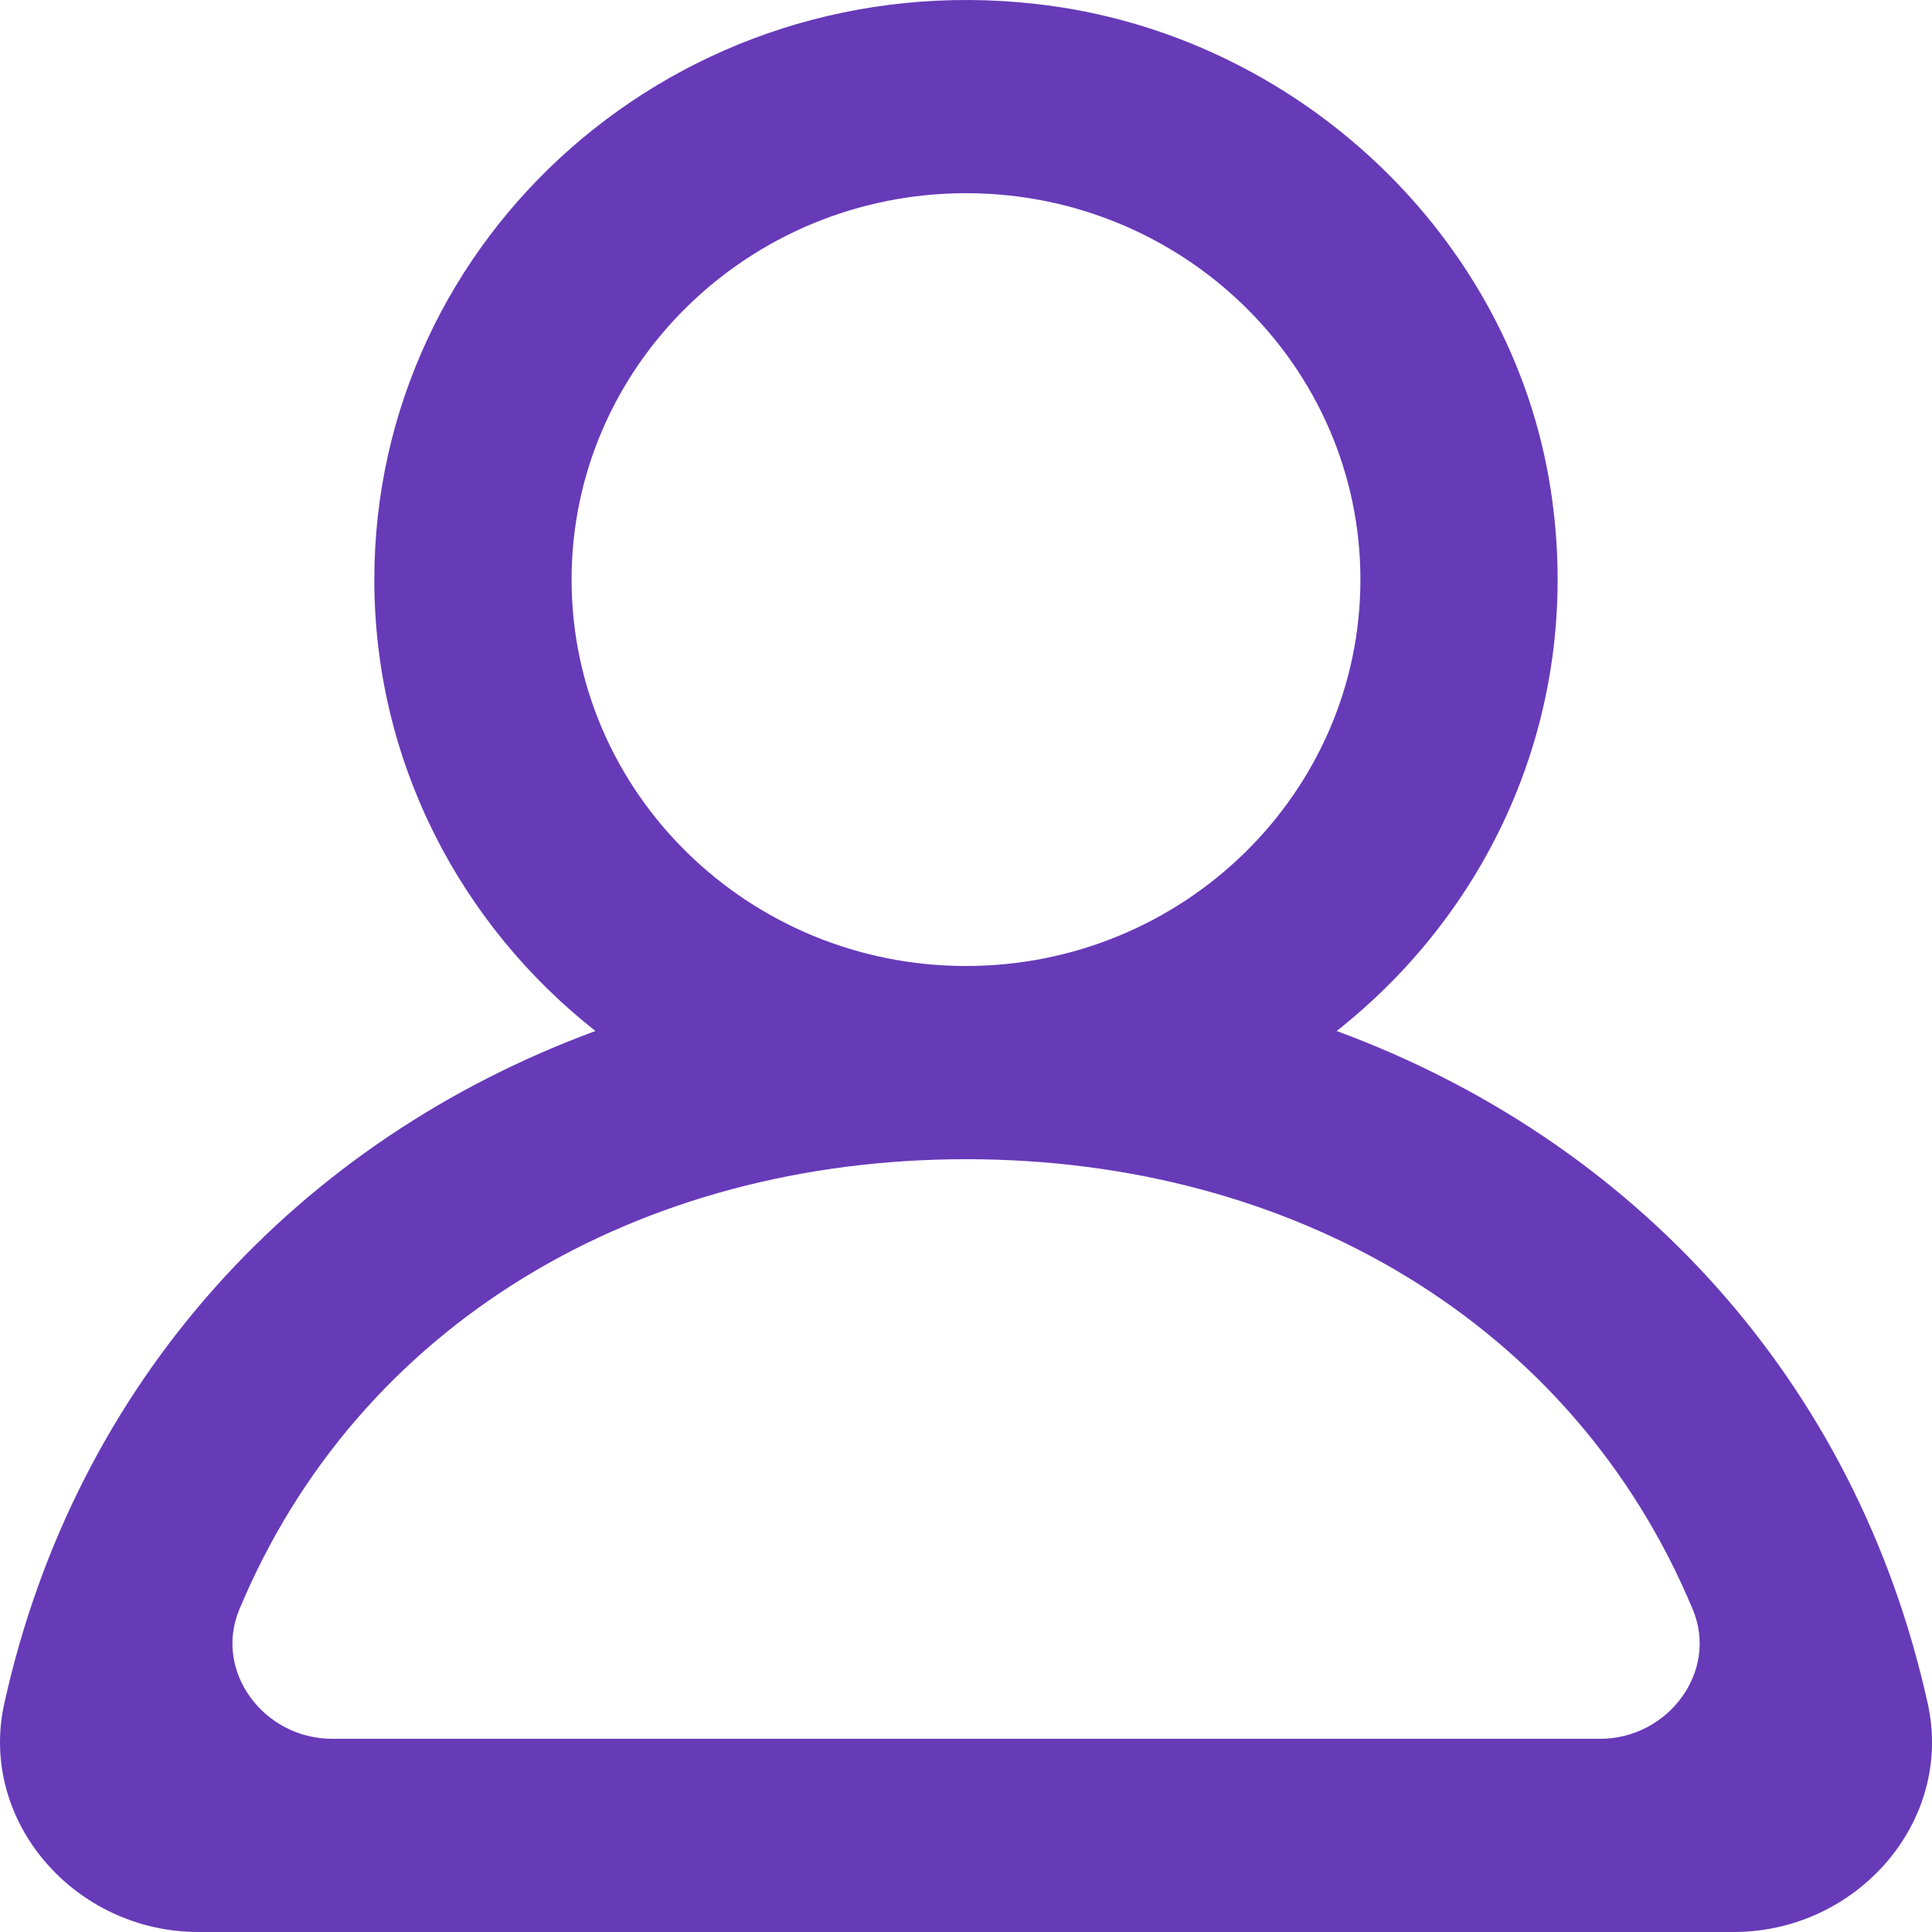
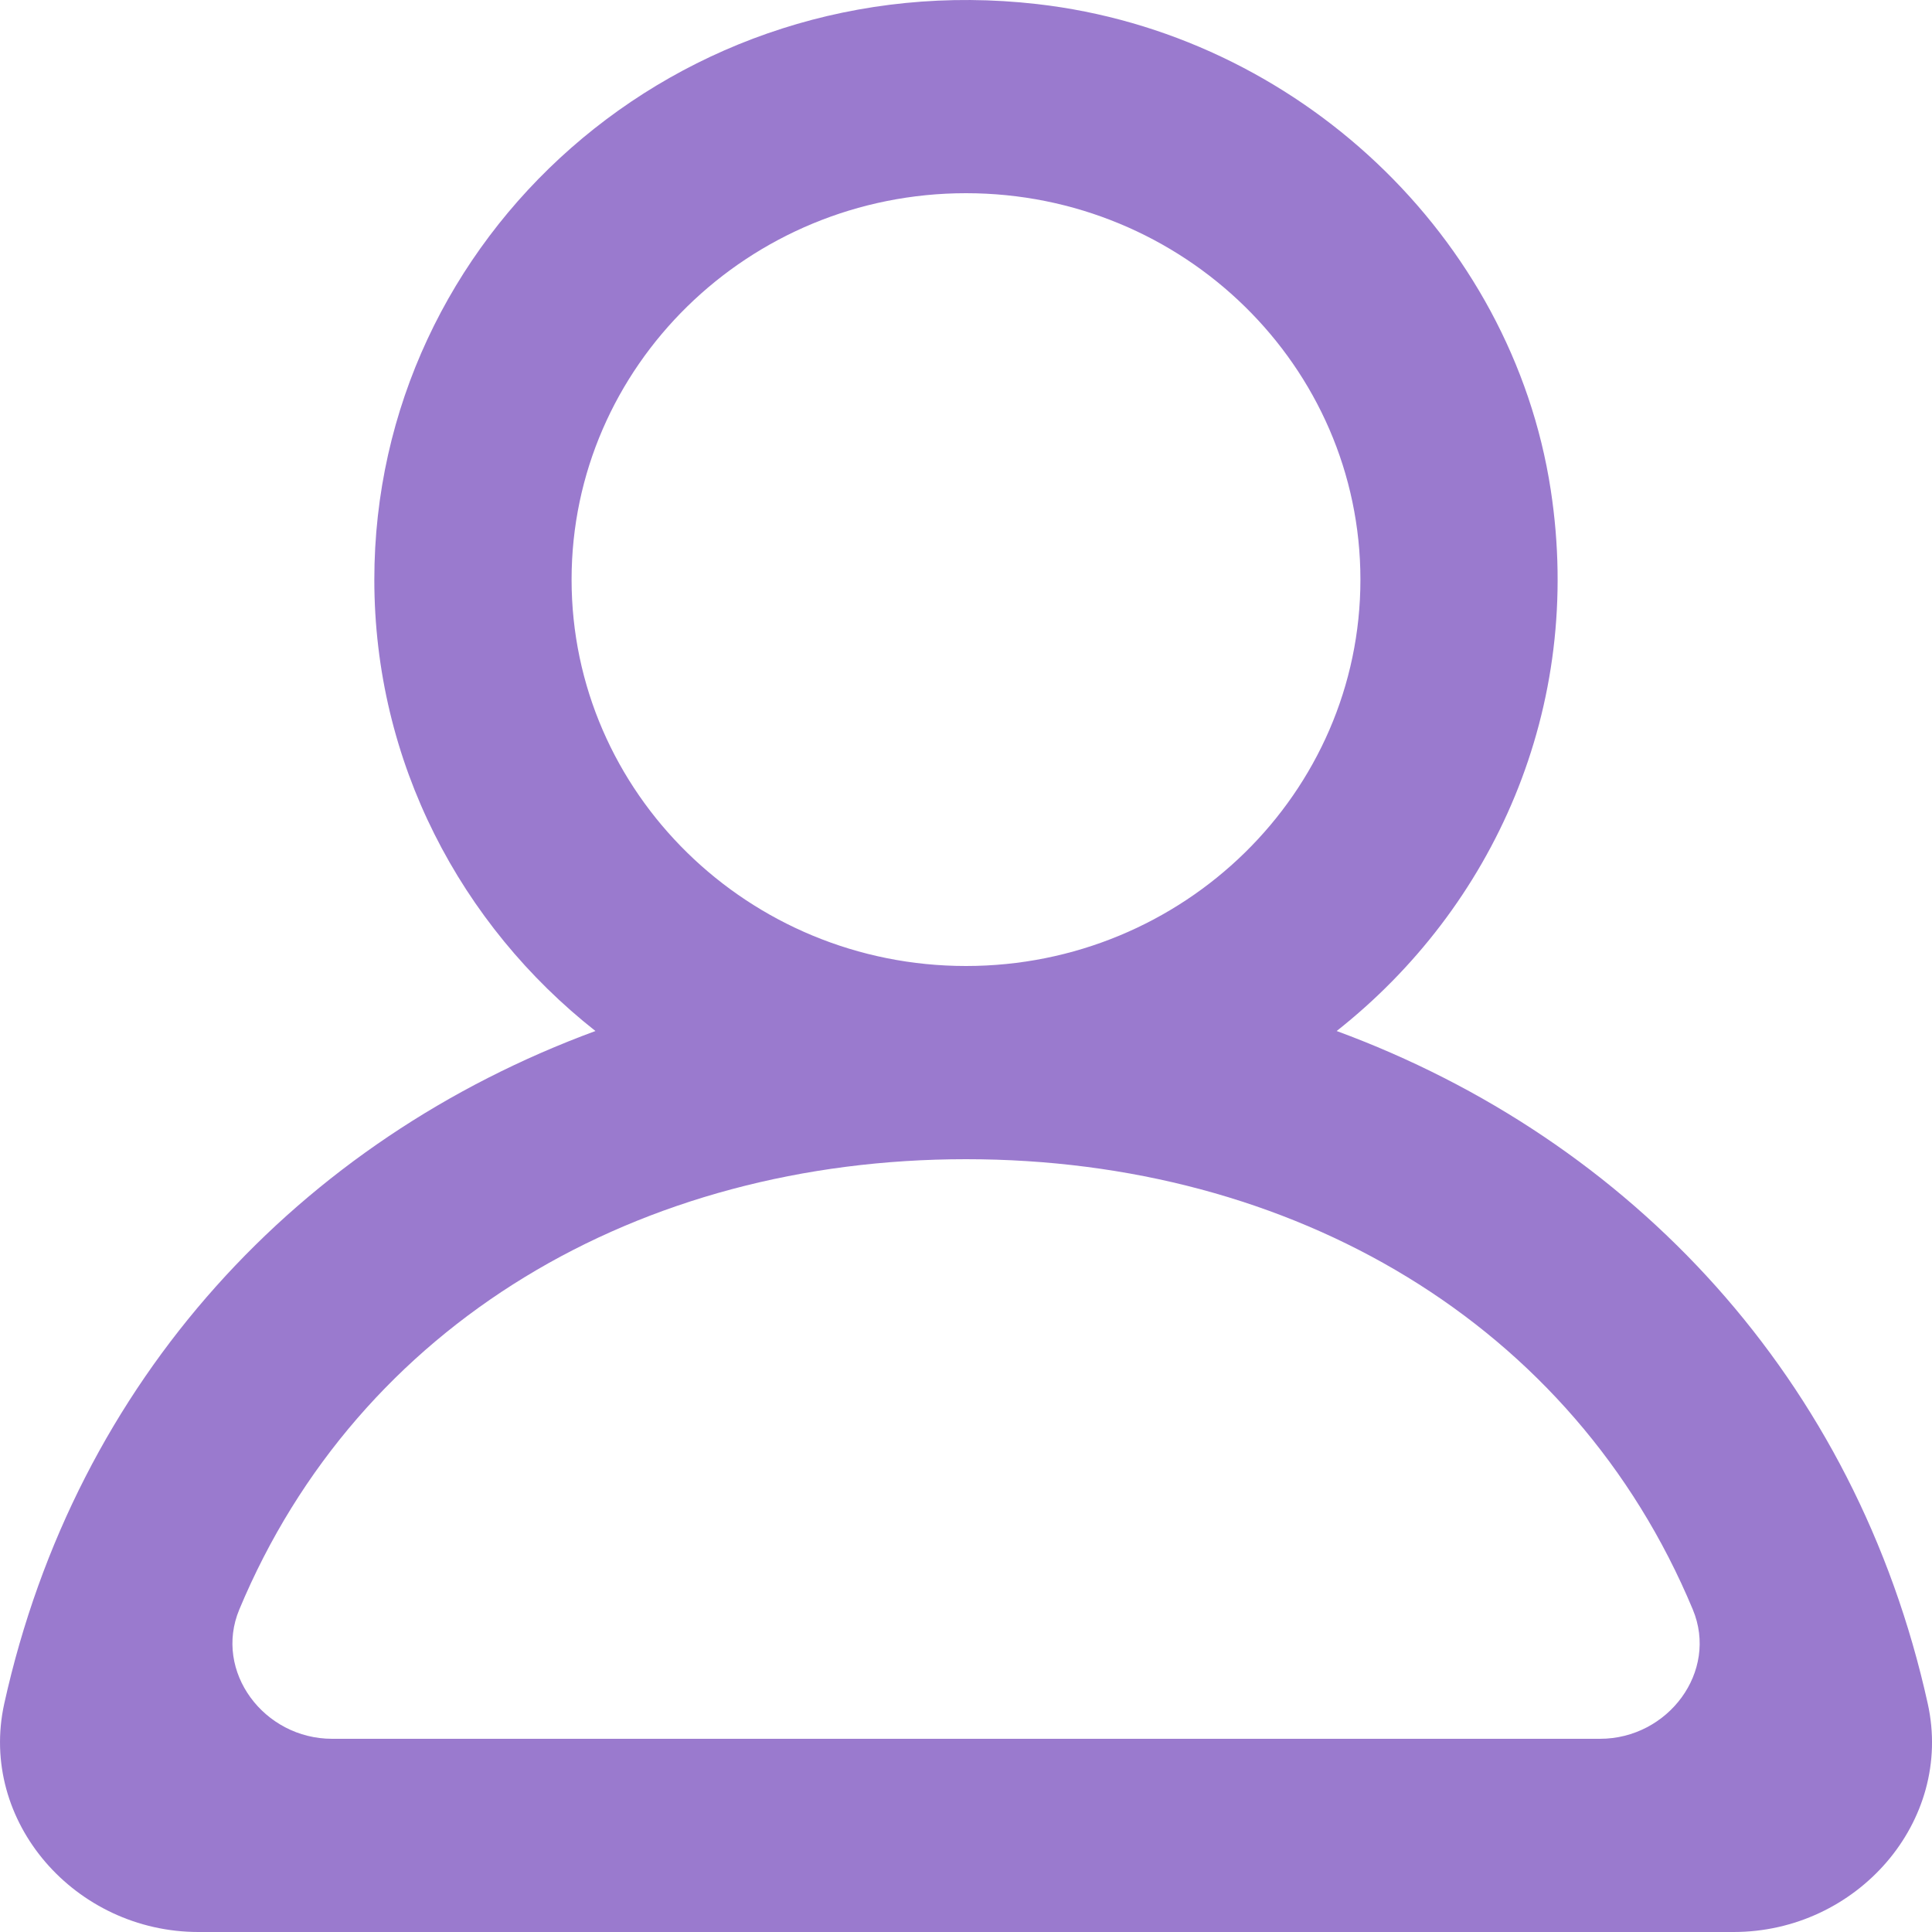
<svg xmlns="http://www.w3.org/2000/svg" width="800px" height="800px" viewBox="0 0 20 20" version="1.1">
  <defs>

</defs>
  <g id="Page-1" stroke="none" stroke-width="1" fill="none" fill-rule="evenodd">
-     <g id="Dribbble-Light-Preview" transform="translate(-140, -2159)" fill="#673AB8">
+     <g id="Dribbble-Light-Preview" transform="translate(-140, -2159)" fill="#9A7ACE">
      <g id="icons" transform="translate(56, 160)">
        <path d="M100.563,2017 L87.438,2017 C86.732,2017 86.21,2016.303 86.477,2015.662 C87.713,2012.698 90.617,2011 94,2011 C97.384,2011 100.288,2012.698 101.524,2015.662 C101.791,2016.303 101.269,2017 100.563,2017 M89.917,2005 C89.917,2002.794 91.749,2001 94,2001 C96.252,2001 98.083,2002.794 98.083,2005 C98.083,2007.206 96.252,2009 94,2009 C91.749,2009 89.917,2007.206 89.917,2005 M103.956,2016.636 C103.214,2013.277 100.892,2010.798 97.837,2009.673 C99.456,2008.396 100.4,2006.331 100.053,2004.07 C99.651,2001.447 97.424,1999.348 94.735,1999.042 C91.023,1998.619 87.875,2001.449 87.875,2005 C87.875,2006.89 88.769,2008.574 90.164,2009.673 C87.107,2010.798 84.787,2013.277 84.044,2016.636 C83.775,2017.857 84.779,2019 86.054,2019 L101.946,2019 C103.222,2019 104.226,2017.857 103.956,2016.636" id="profile_round-[#1342]">

</path>
      </g>
    </g>
  </g>
</svg>
